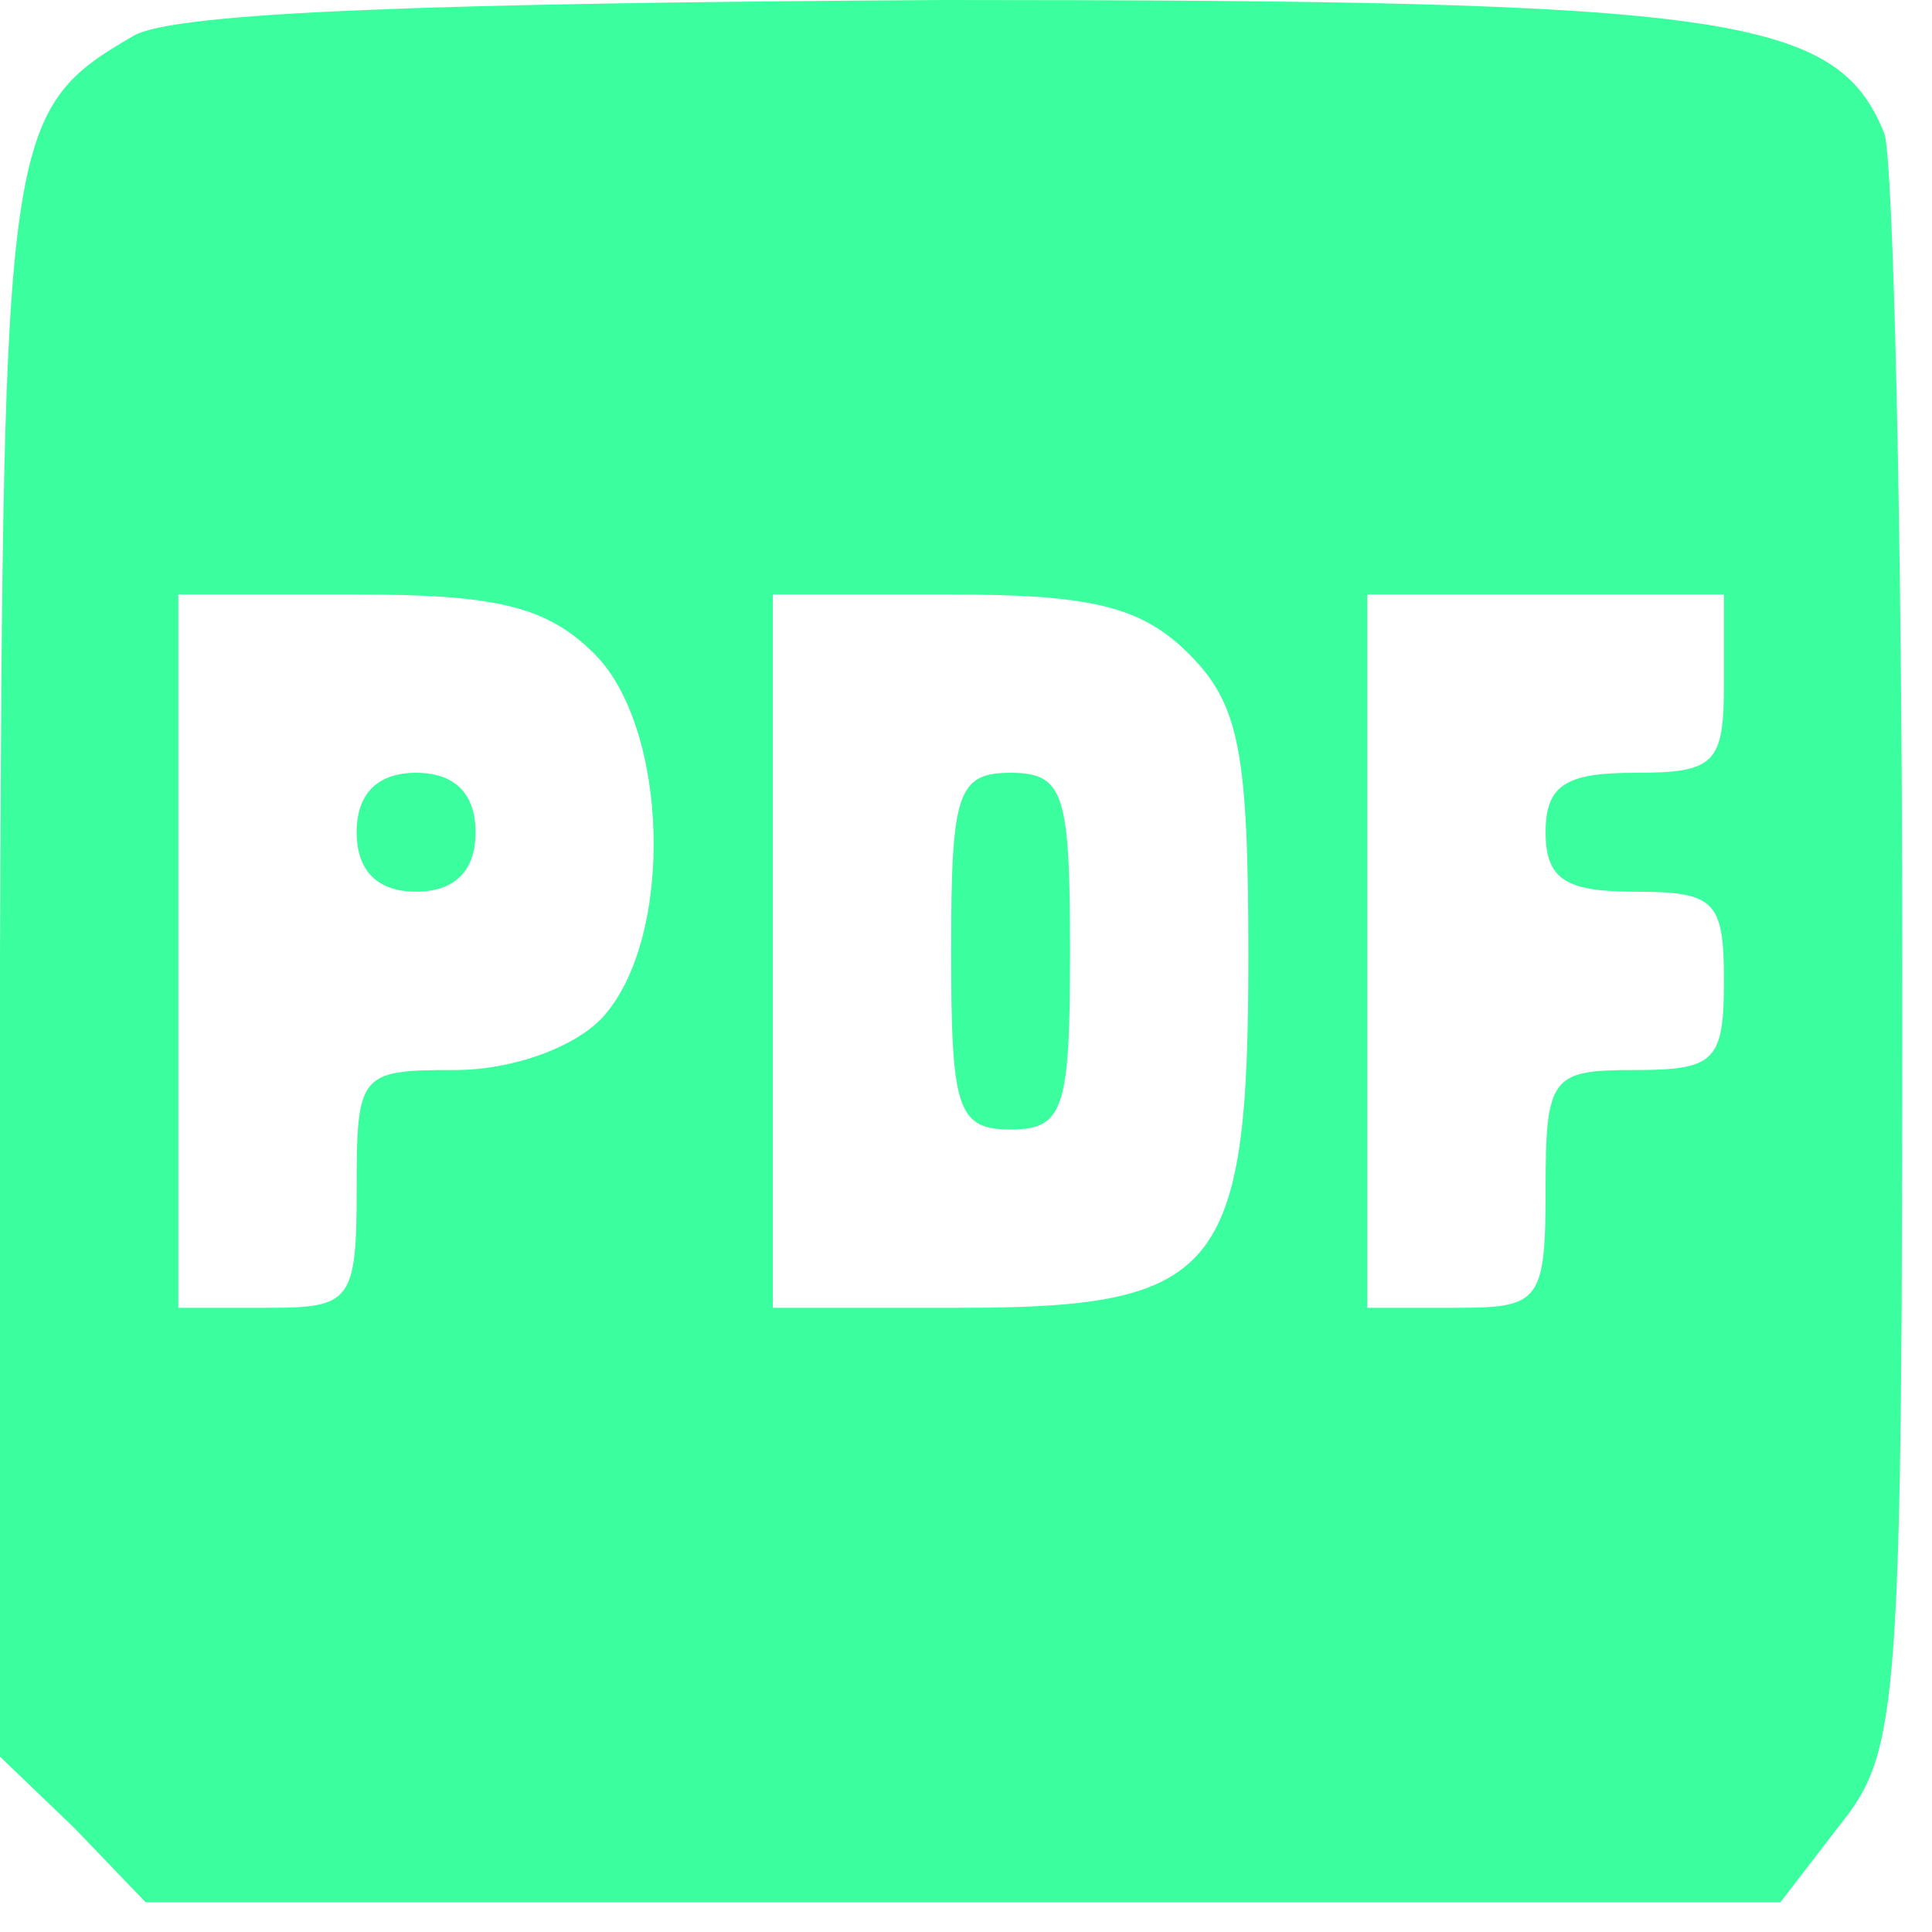
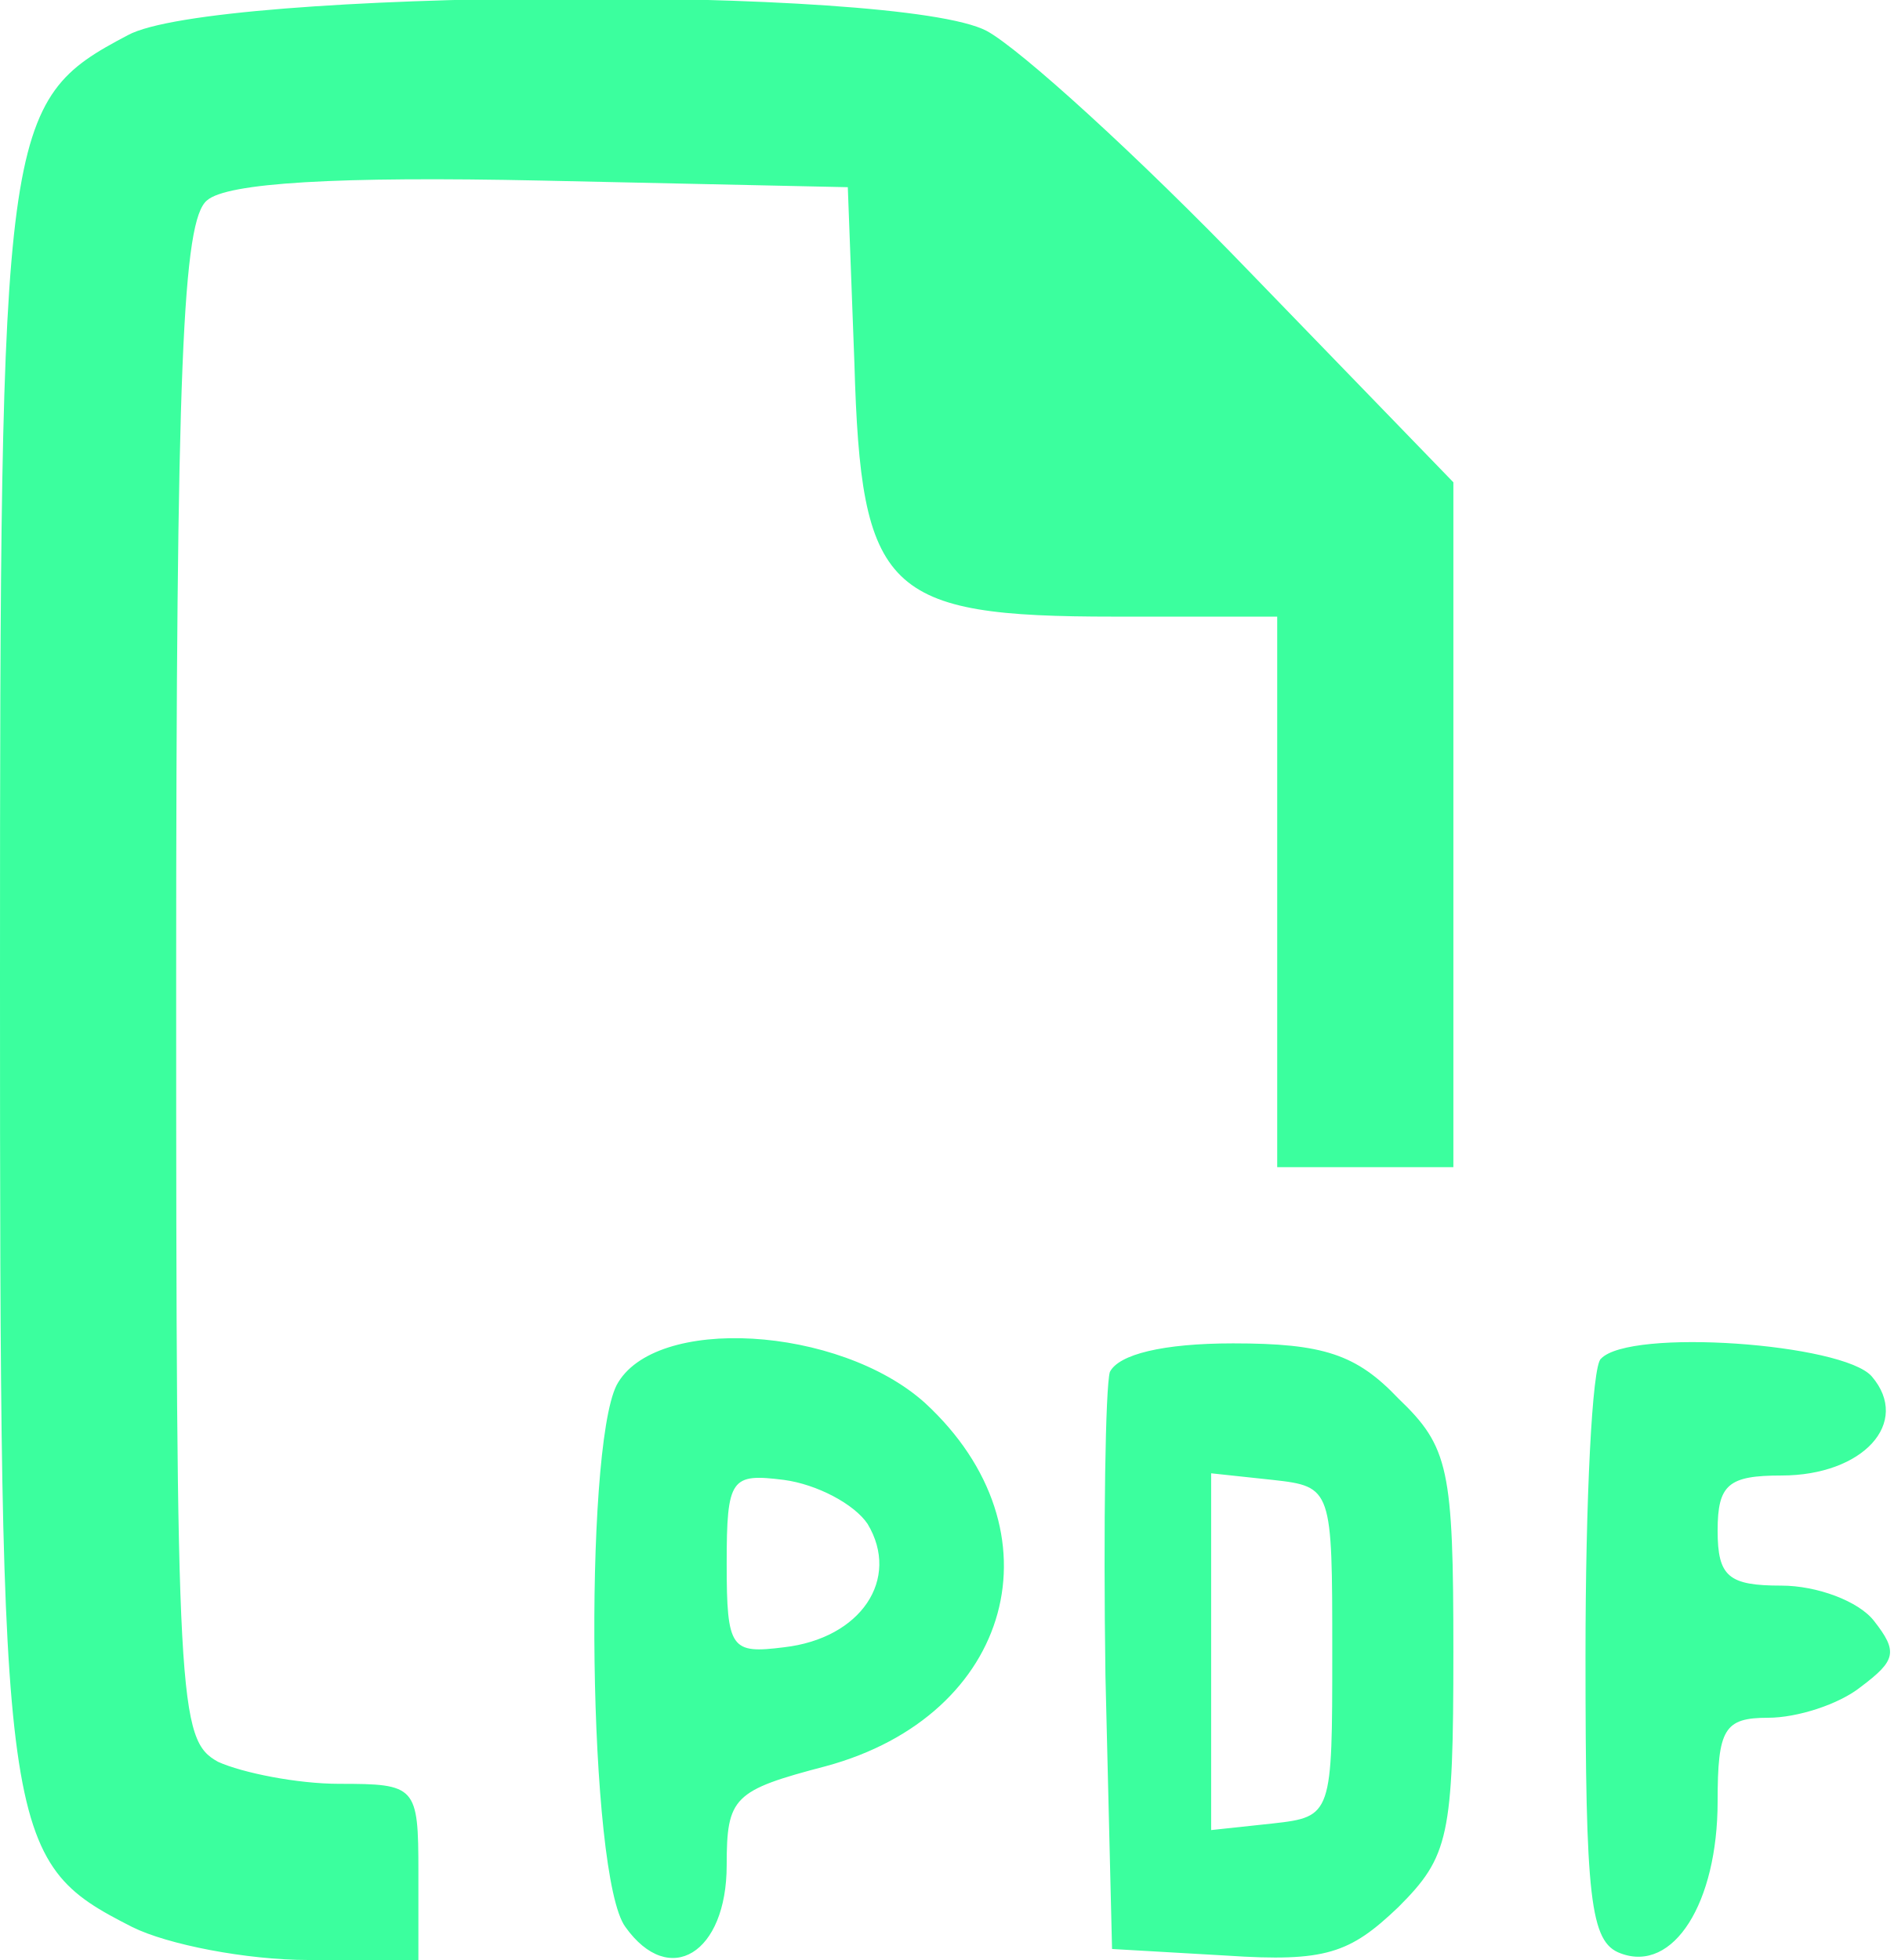
- <svg xmlns="http://www.w3.org/2000/svg" viewBox="0 0 65 65" preserveAspectRatio="xMidYMid meet">
-   <g transform="translate(0,65) scale(0.1,-0.1)" fill="#3bff9e">
-     <path d="M45 638 c-43 -25 -44 -32 -45 -311 l0 -268 25 -24 24 -25 275 0 275 0 20 26 c20 25 21 39 21 290 0 144 -3 270 -6 279 -16 40 -52 45 -316 45 -171 -1 -259 -4 -273 -12z m155 -208 c25 -25 27 -95 3 -122 -9 -10 -30 -18 -50 -18 -32 0 -33 -1 -33 -40 0 -38 -2 -40 -30 -40 l-30 0 0 120 0 120 60 0 c47 0 64 -4 80 -20z m200 0 c17 -17 20 -33 20 -102 0 -106 -10 -118 -97 -118 l-63 0 0 120 0 120 60 0 c47 0 64 -4 80 -20z m180 -10 c0 -27 -3 -30 -30 -30 -23 0 -30 -4 -30 -20 0 -16 7 -20 30 -20 27 0 30 -3 30 -30 0 -27 -3 -30 -30 -30 -28 0 -30 -2 -30 -40 0 -38 -2 -40 -30 -40 l-30 0 0 120 0 120 60 0 60 0 0 -30z M120 370 c0 -13 7 -20 20 -20 13 0 20 7 20 20 0 13 -7 20 -20 20 -13 0 -20 -7 -20 -20z M320 330 c0 -53 2 -60 20 -60 18 0 20 7 20 60 0 53 -2 60 -20 60 -18 0 -20 -7 -20 -60z" />
+ <svg xmlns="http://www.w3.org/2000/svg" viewBox="0 0 86 89" preserveAspectRatio="xMidYMid meet">
+   <g transform="translate(0,89) scale(0.1,-0.1)" fill="#3bff9e">
+     <path d="M58 874 c-57 -30 -58 -40 -58 -429 0 -391 1 -400 60 -430 16 -8 52 -15 80 -15 l50 0 0 40 c0 39 -1 40 -36 40 -19 0 -44 5 -55 10 -18 10 -19 25 -19 354 0 281 3 346 14 355 9 8 59 11 152 9 l139 -3 3 -80 c3 -104 14 -115 118 -115 l74 0 0 -125 0 -125 40 0 40 0 0 155 0 156 -92 95 c-51 53 -105 102 -120 110 -40 21 -352 19 -390 -2z M280 261 c-15 -30 -13 -223 4 -246 20 -28 46 -12 46 28 0 31 3 34 45 45 85 23 108 107 45 165 -39 35 -123 40 -140 8z m114 -63 c15 -25 -3 -52 -38 -56 -24 -3 -26 -1 -26 38 0 39 2 41 26 38 15 -2 32 -11 38 -20z M504 267 c-2 -7 -3 -69 -2 -138 l3 -124 52 -3 c45 -3 56 1 78 22 23 23 25 32 25 116 0 83 -2 93 -25 115 -19 20 -34 25 -75 25 -32 0 -52 -5 -56 -13z m101 -127 c0 -74 0 -75 -27 -78 l-28 -3 0 81 0 81 28 -3 c27 -3 27 -4 27 -78z M727 273 c-4 -3 -7 -64 -7 -135 0 -110 2 -130 16 -135 24 -9 44 23 44 69 0 33 3 38 23 38 13 0 32 6 42 14 16 12 17 16 6 30 -7 9 -26 16 -42 16 -24 0 -29 4 -29 25 0 21 5 25 29 25 37 0 59 24 41 45 -13 15 -110 22 -123 8z" />
  </g>
</svg>
